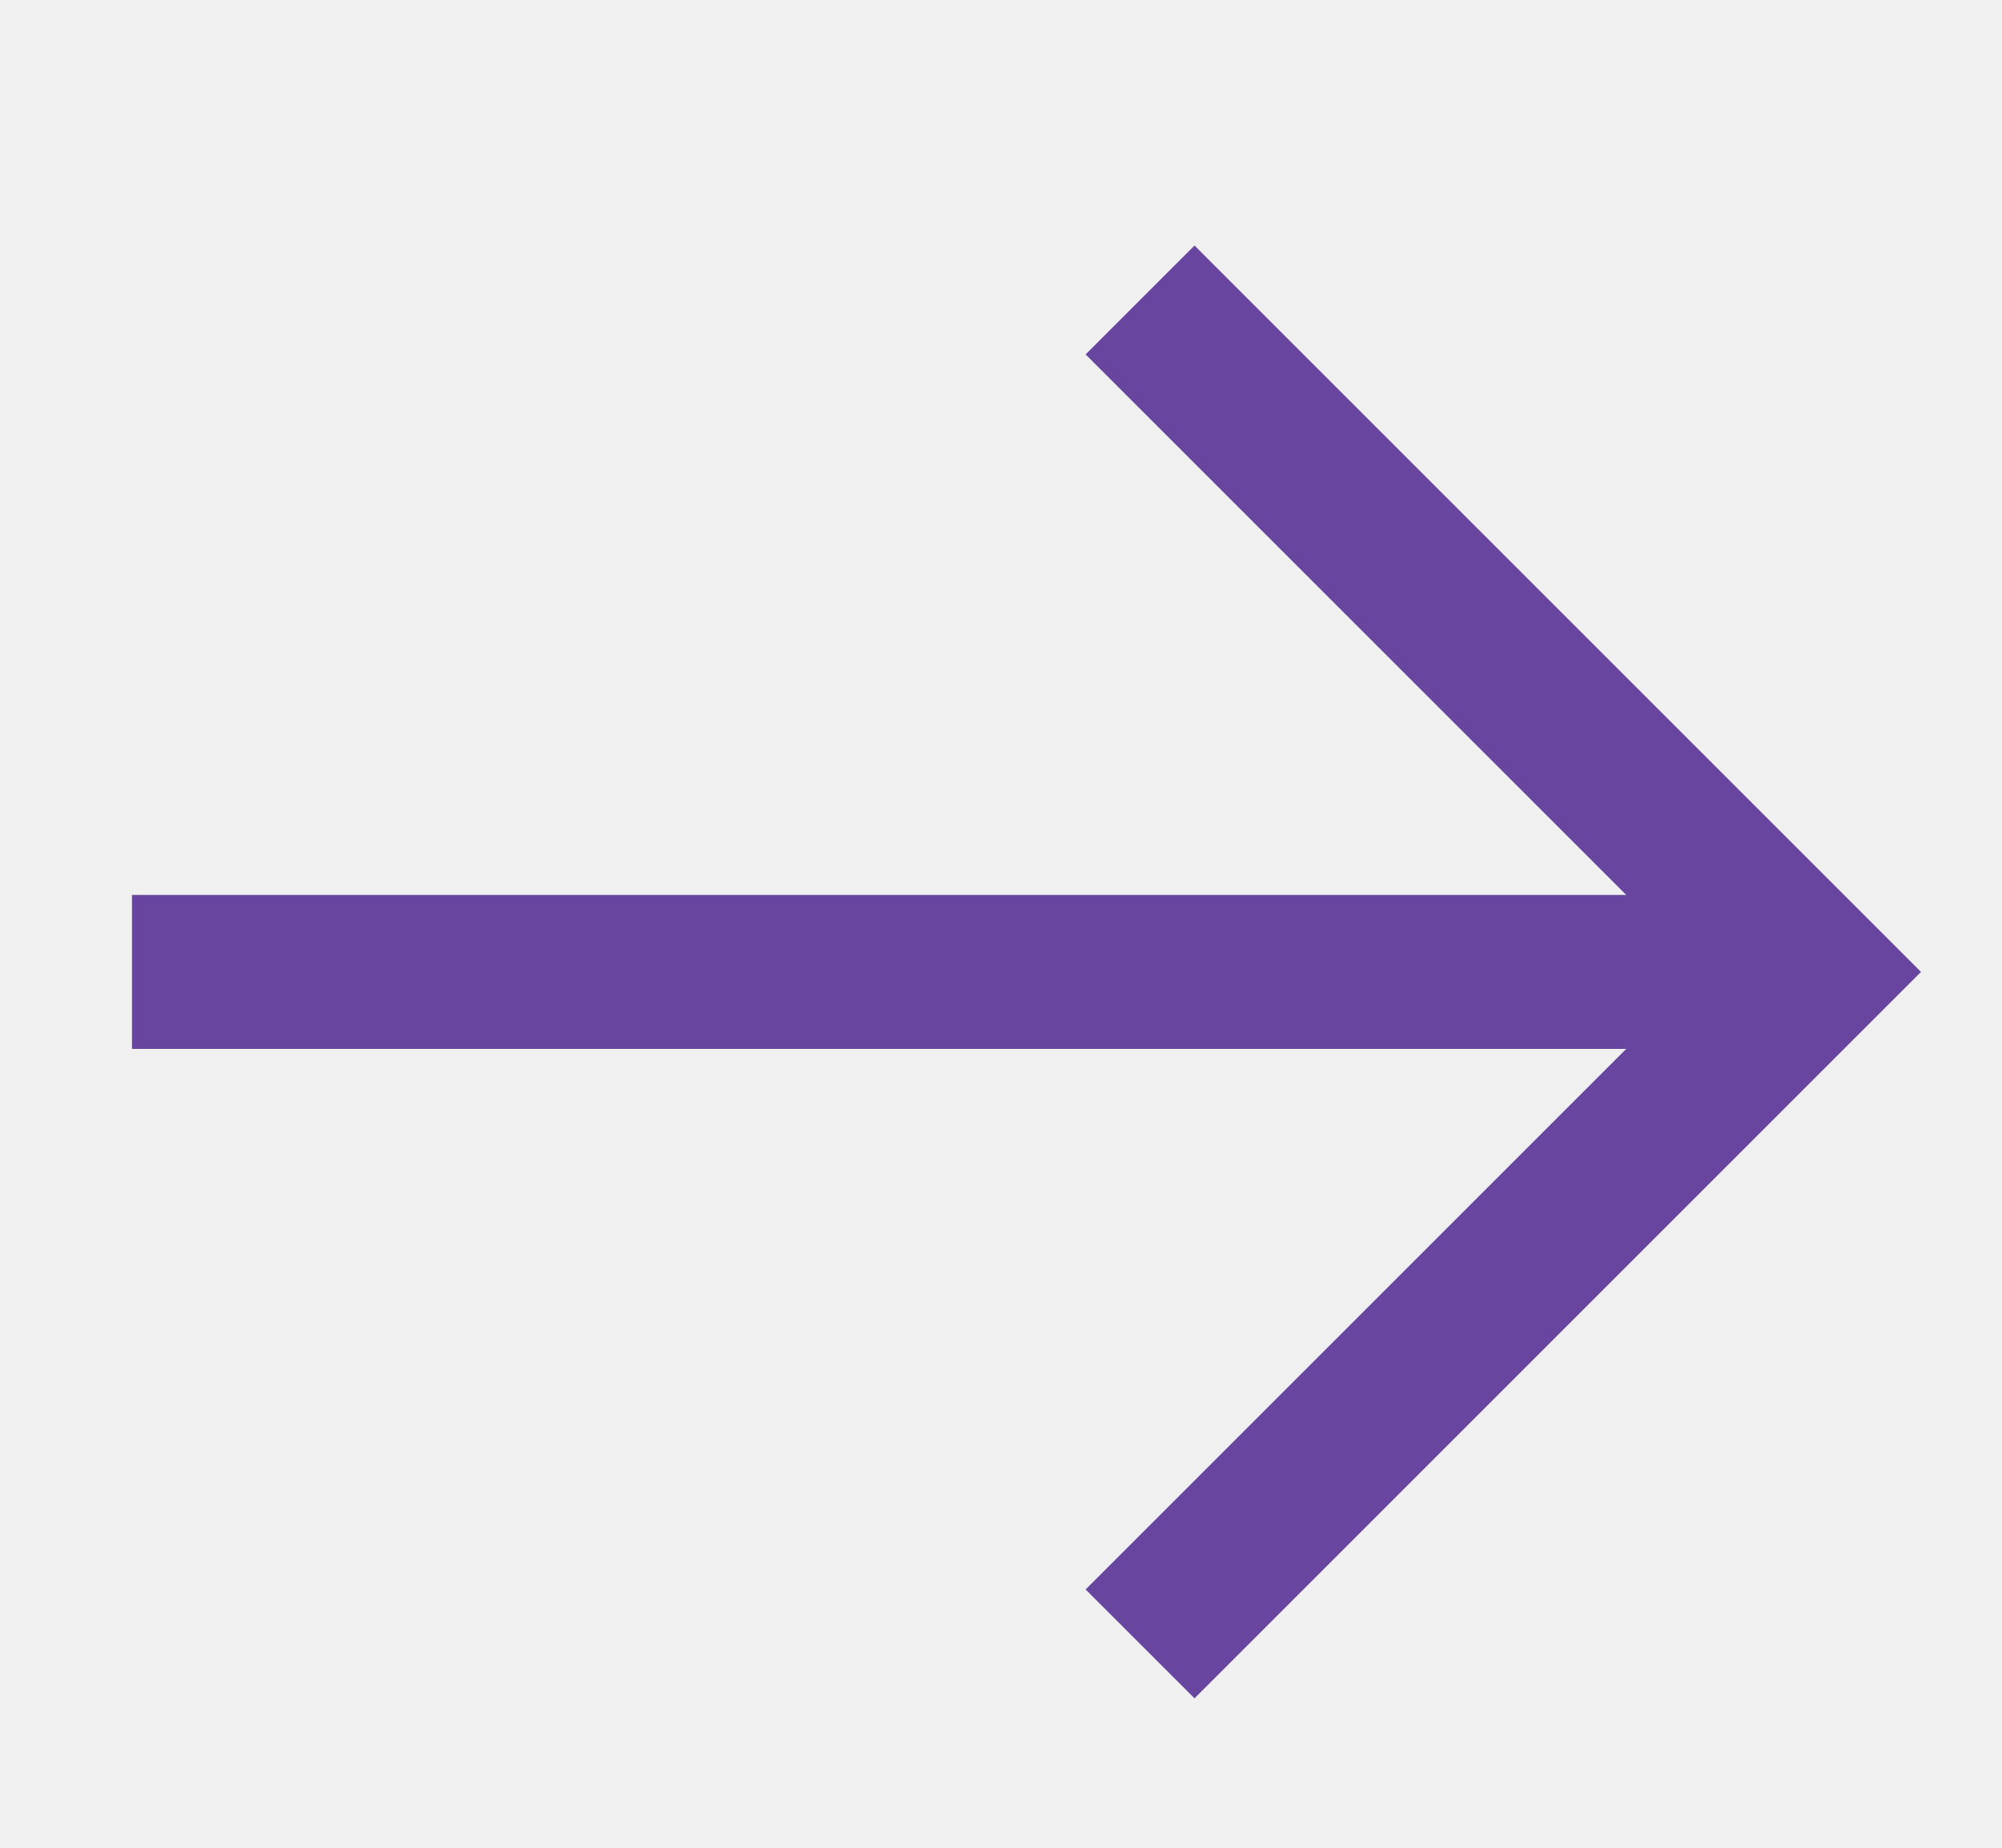
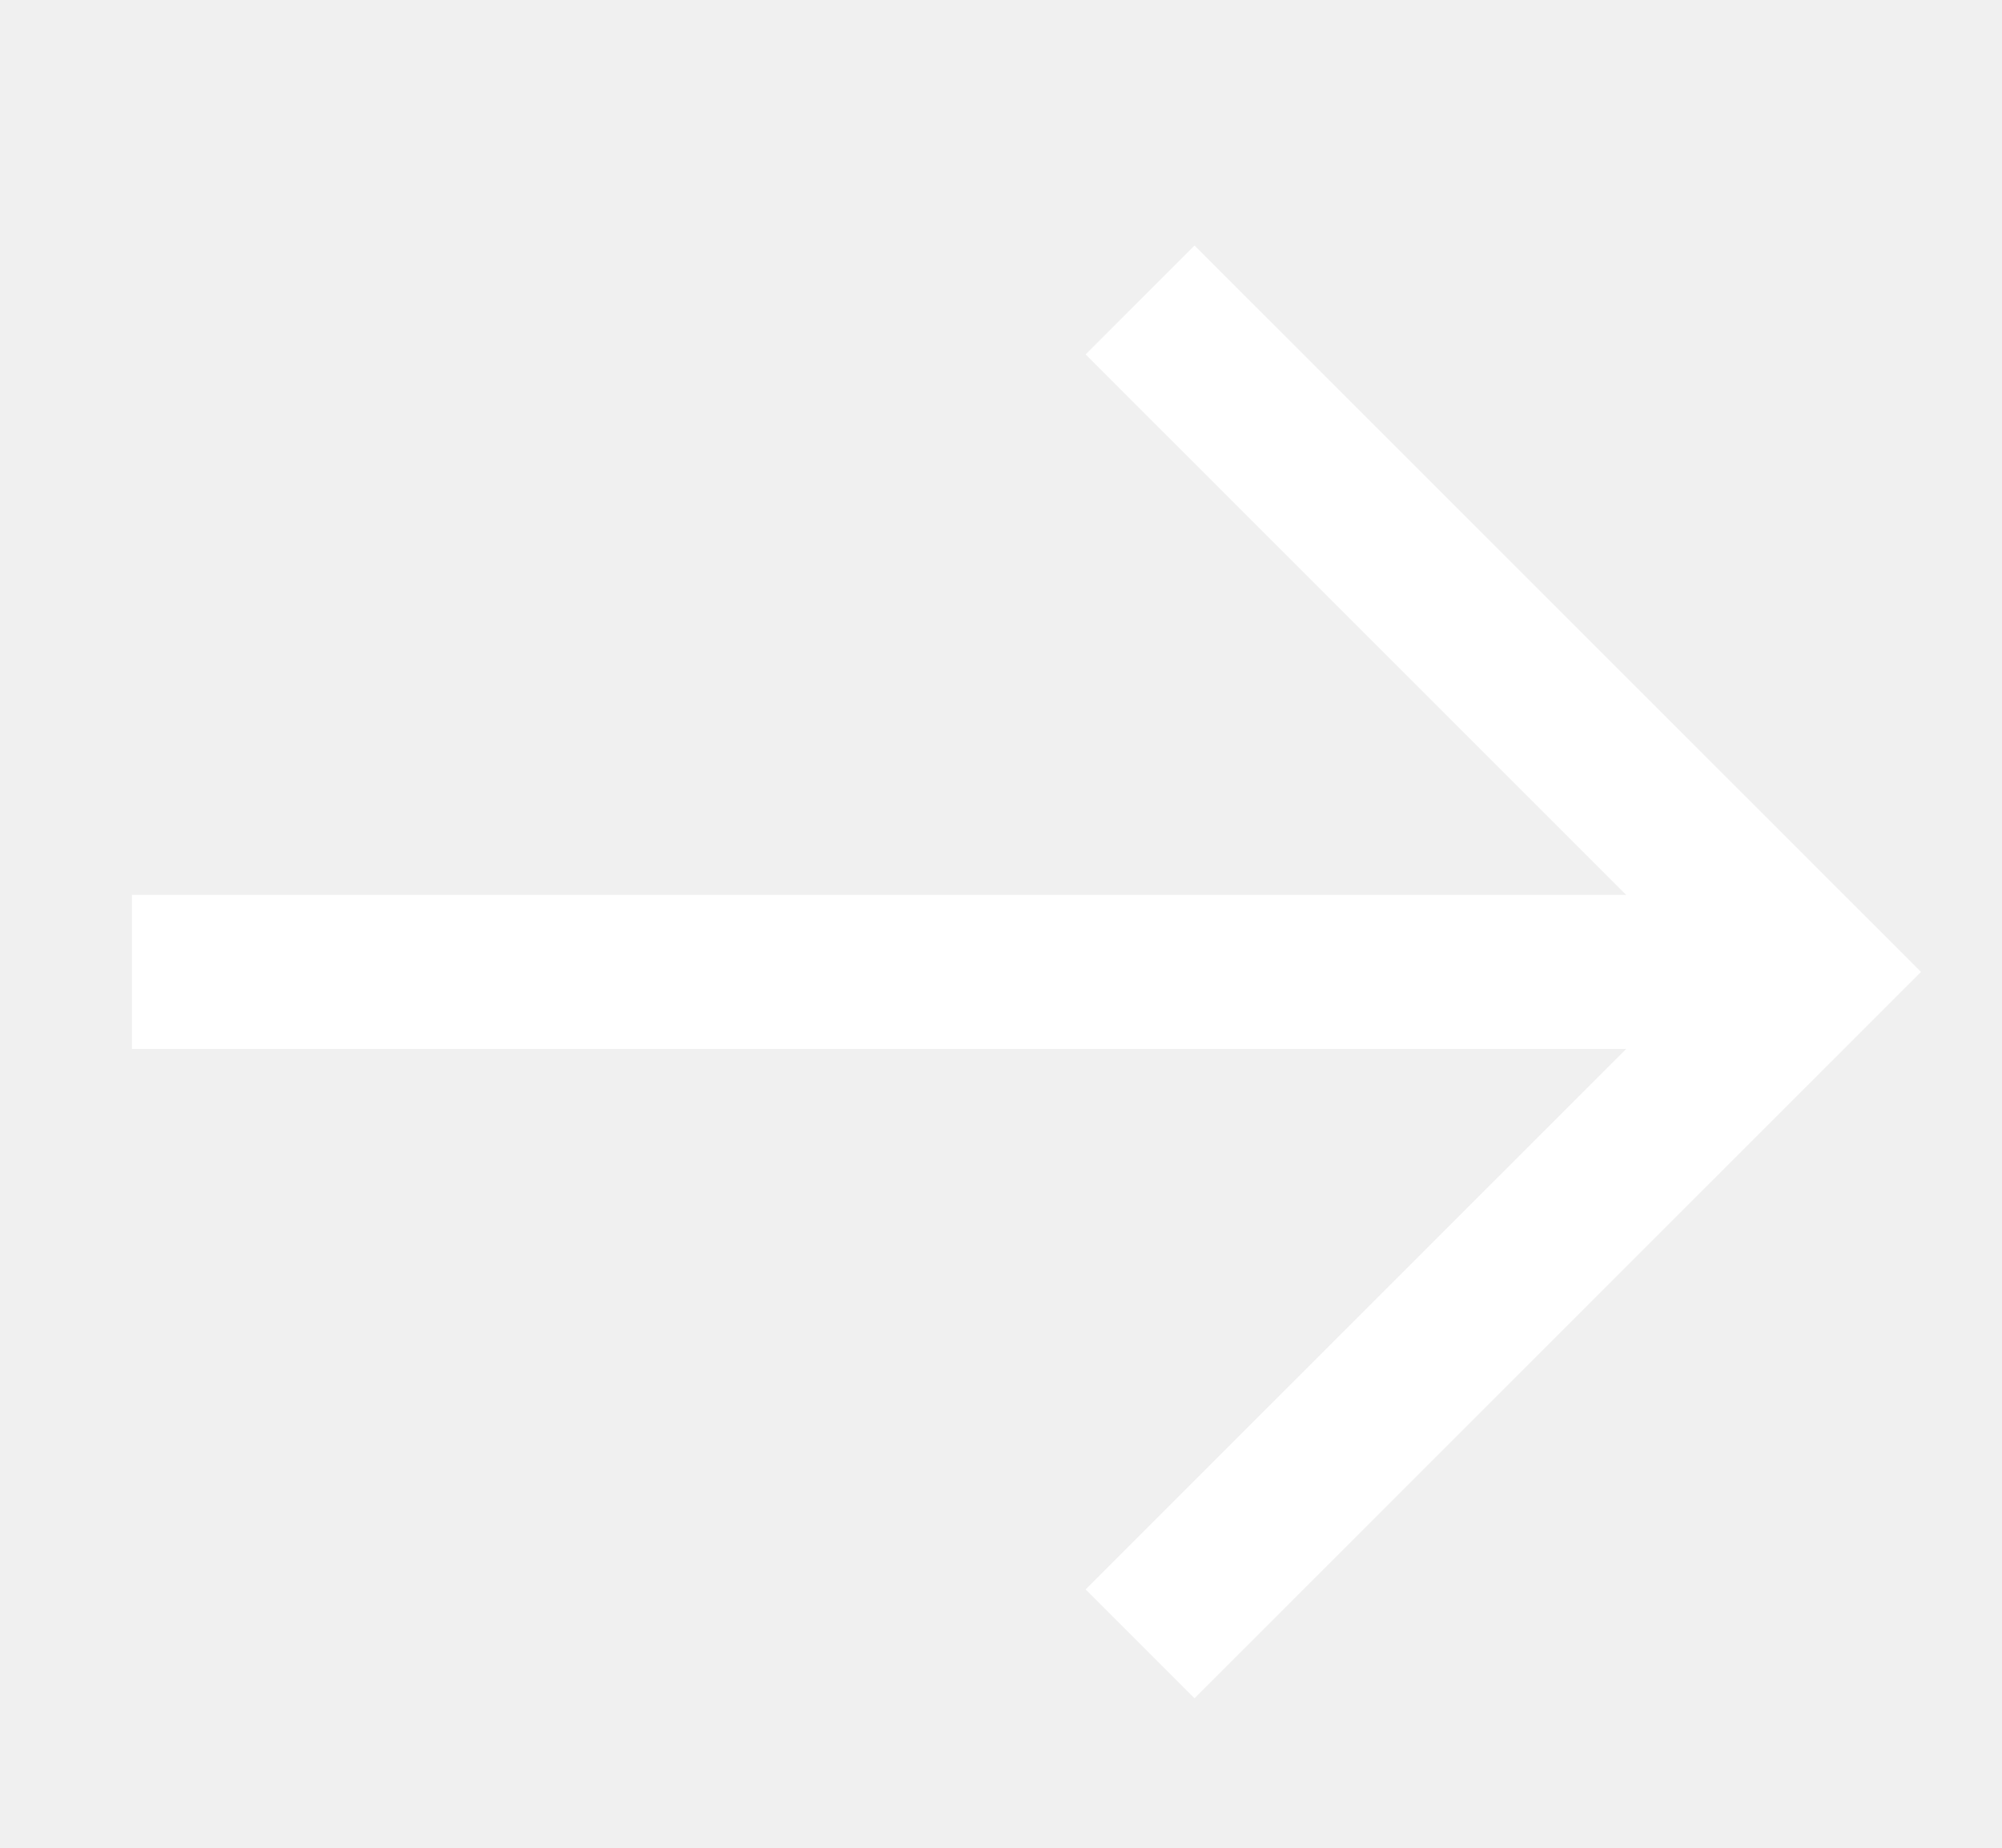
<svg xmlns="http://www.w3.org/2000/svg" width="13" height="12" viewBox="0 0 13 12" fill="none">
-   <path d="M11.767 6.312H0.857" stroke="#6846A0" />
-   <path d="M7.403 10.676L11.767 6.312L7.403 1.948" stroke="#6846A0" />
+   <path d="M11.767 6.312H0.857" stroke="#fff" />
+   <path d="M7.403 10.676L11.767 6.312L7.403 1.948" stroke="#fff" />
</svg>
